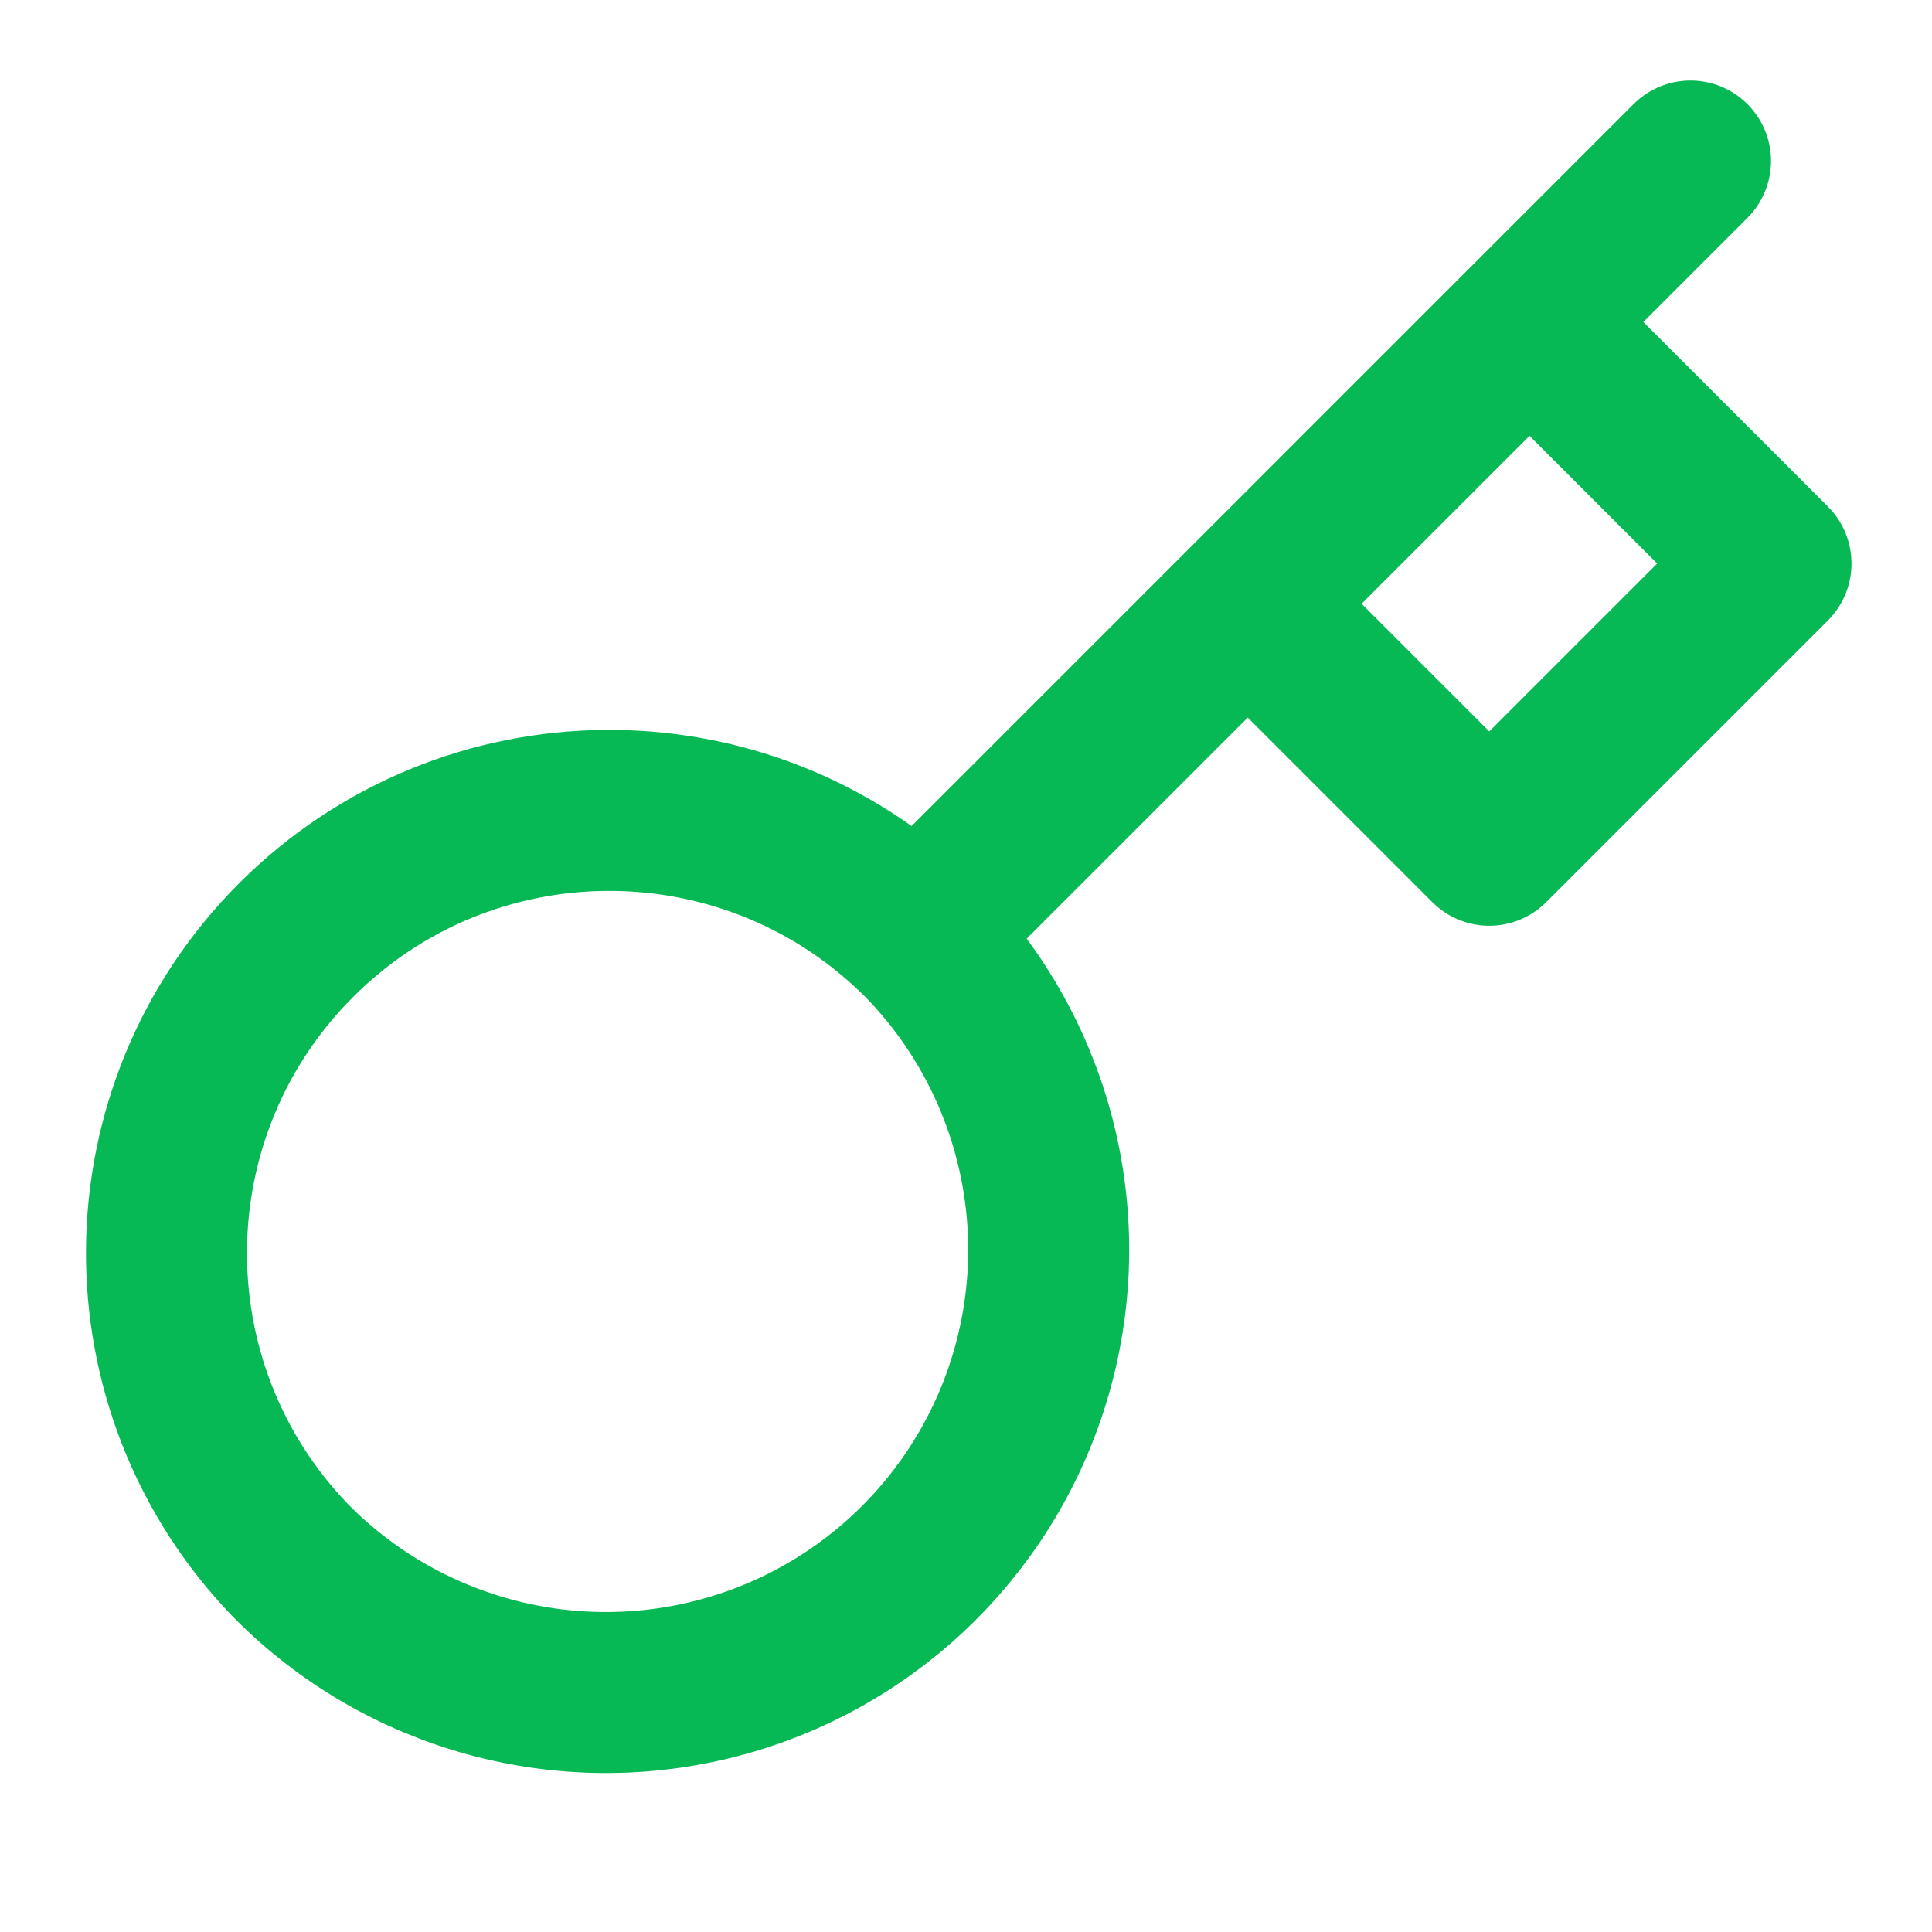
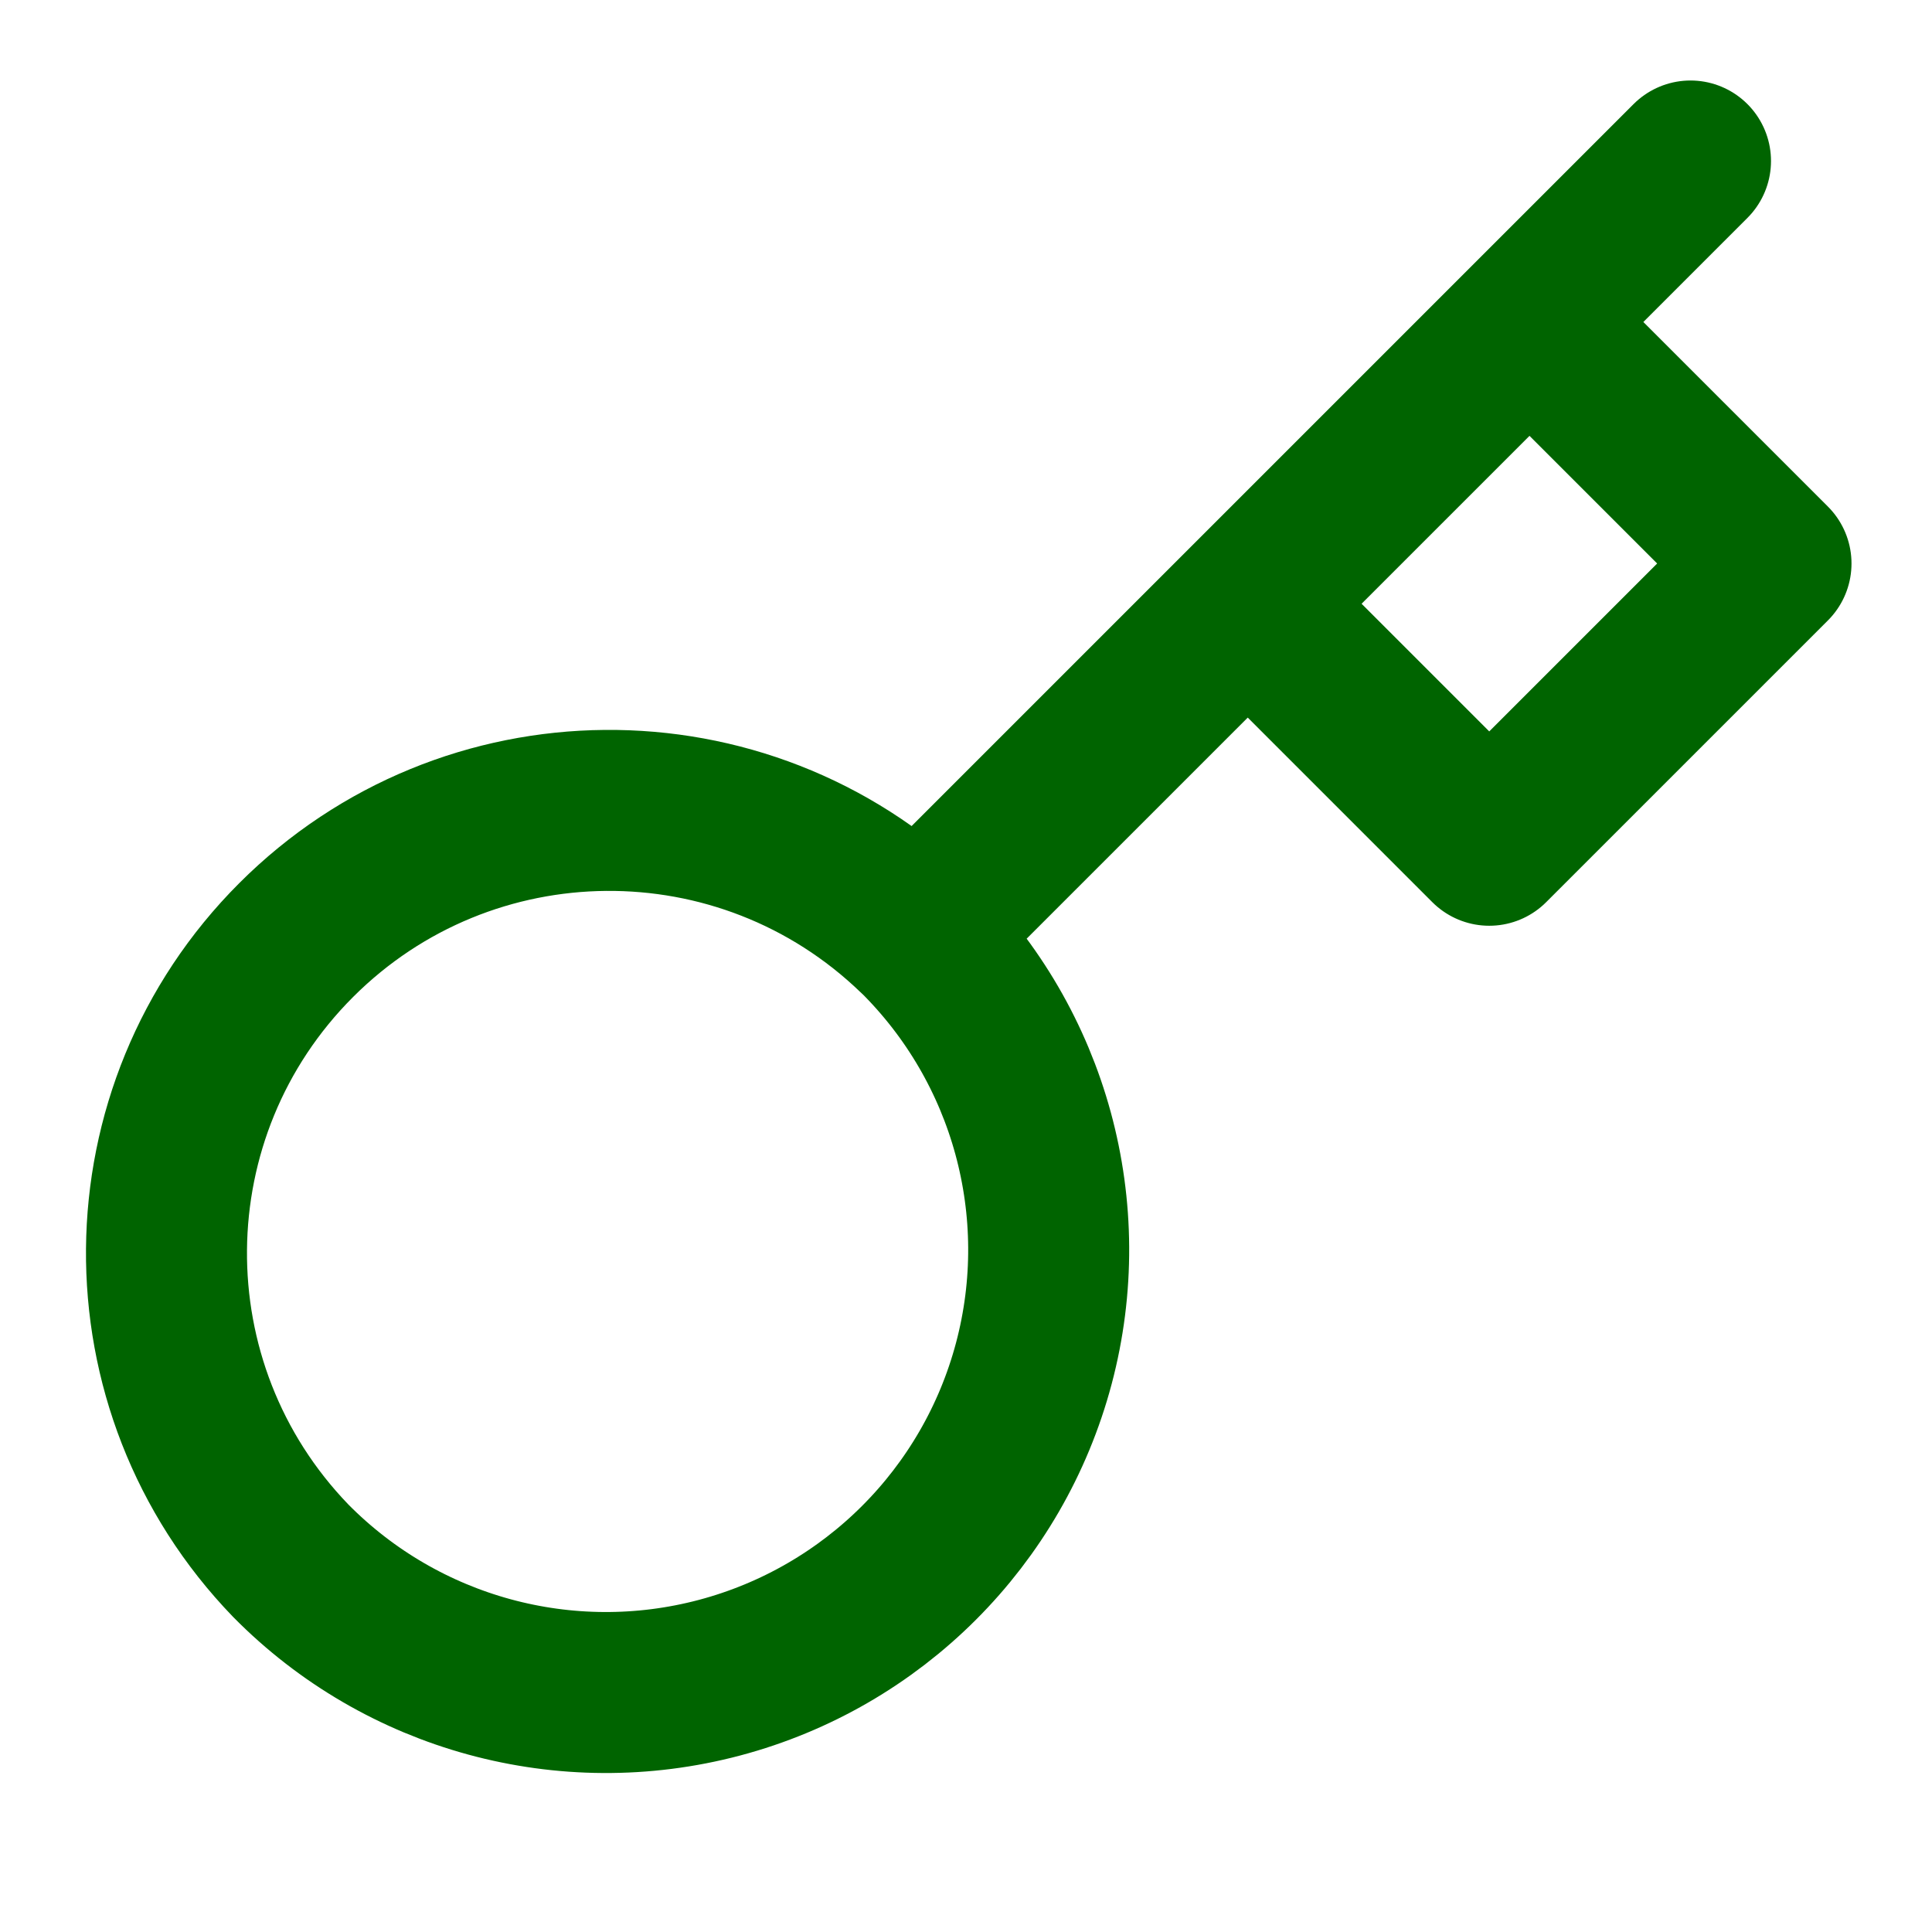
- <svg xmlns="http://www.w3.org/2000/svg" width="24" height="24" viewBox="0 0 24 24" fill="none" stroke="#07B954" stroke-width="2" stroke-linecap="round" stroke-linejoin="round" class="feather feather-key">
+ <svg xmlns="http://www.w3.org/2000/svg" width="24" height="24" viewBox="0 0 24 24" fill="none" stroke="#006400" stroke-width="2" stroke-linecap="round" stroke-linejoin="round" class="feather feather-key">
  <path d="M21 2l-2 2m-7.61 7.61a5.5 5.5 0 1 1-7.778 7.778 5.5 5.5 0 0 1 7.777-7.777zm0 0L15.5 7.5m0 0l3 3L22 7l-3-3m-3.5 3.5L19 4" />
</svg>
